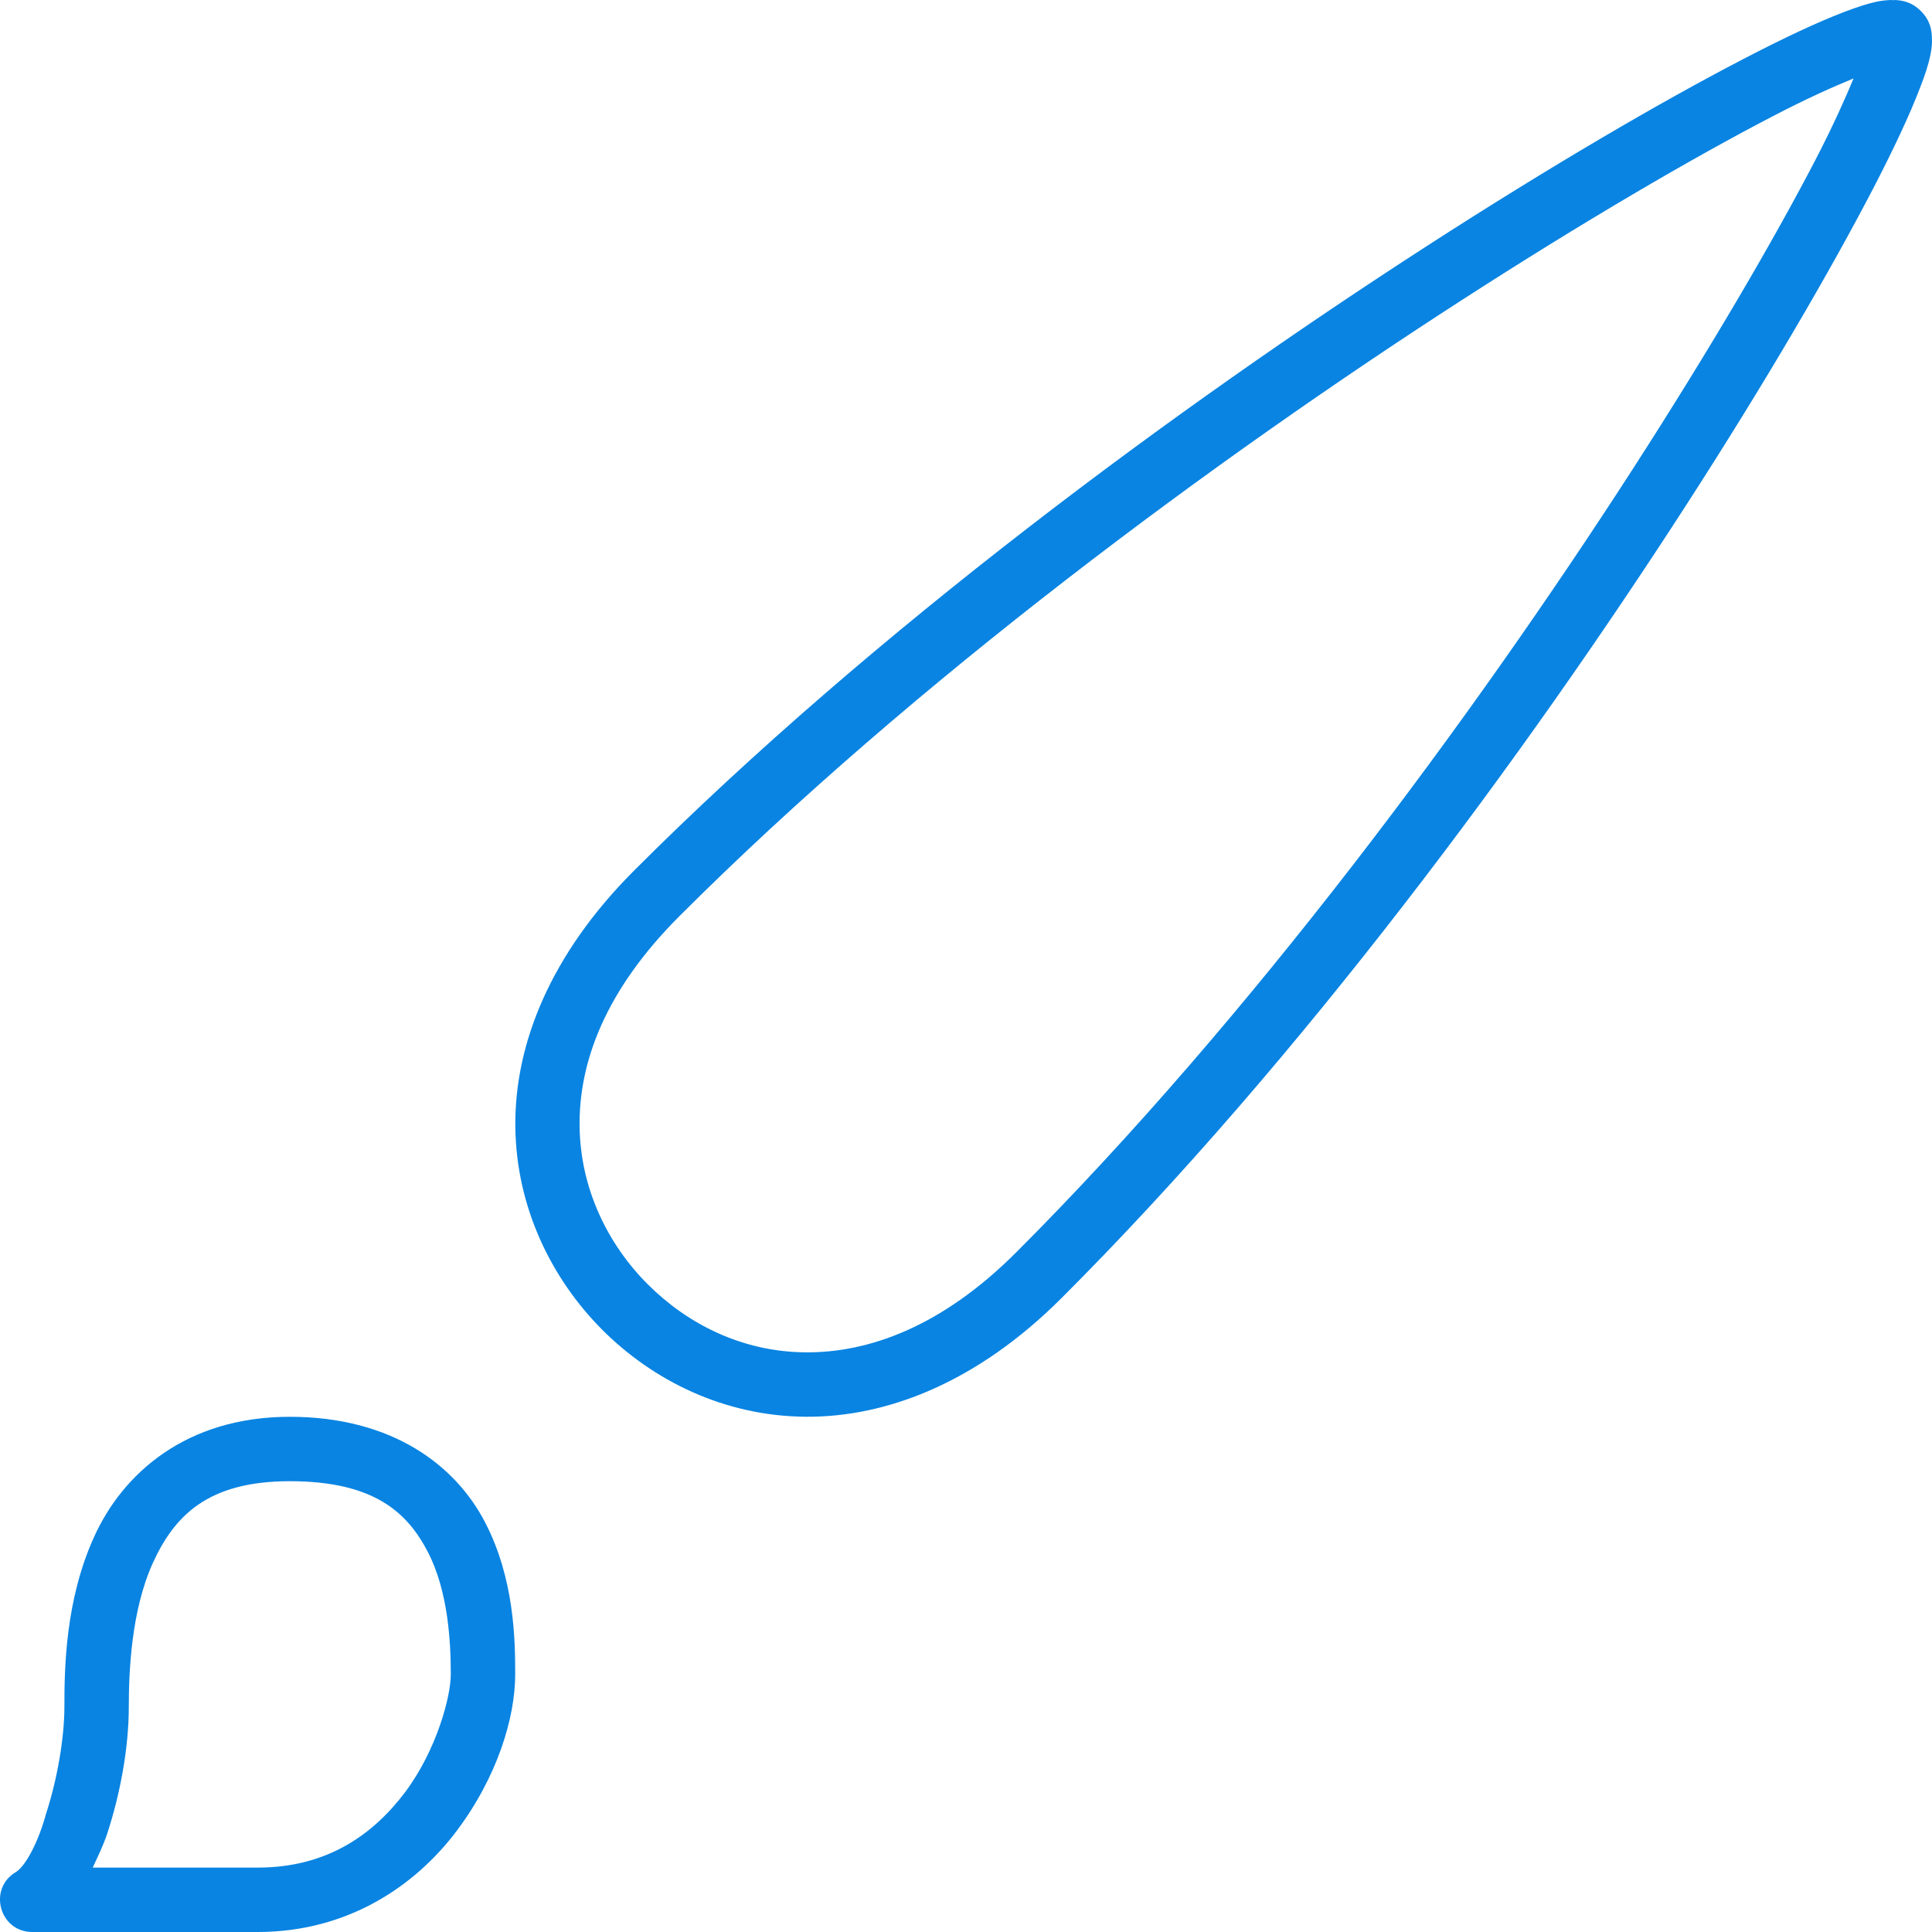
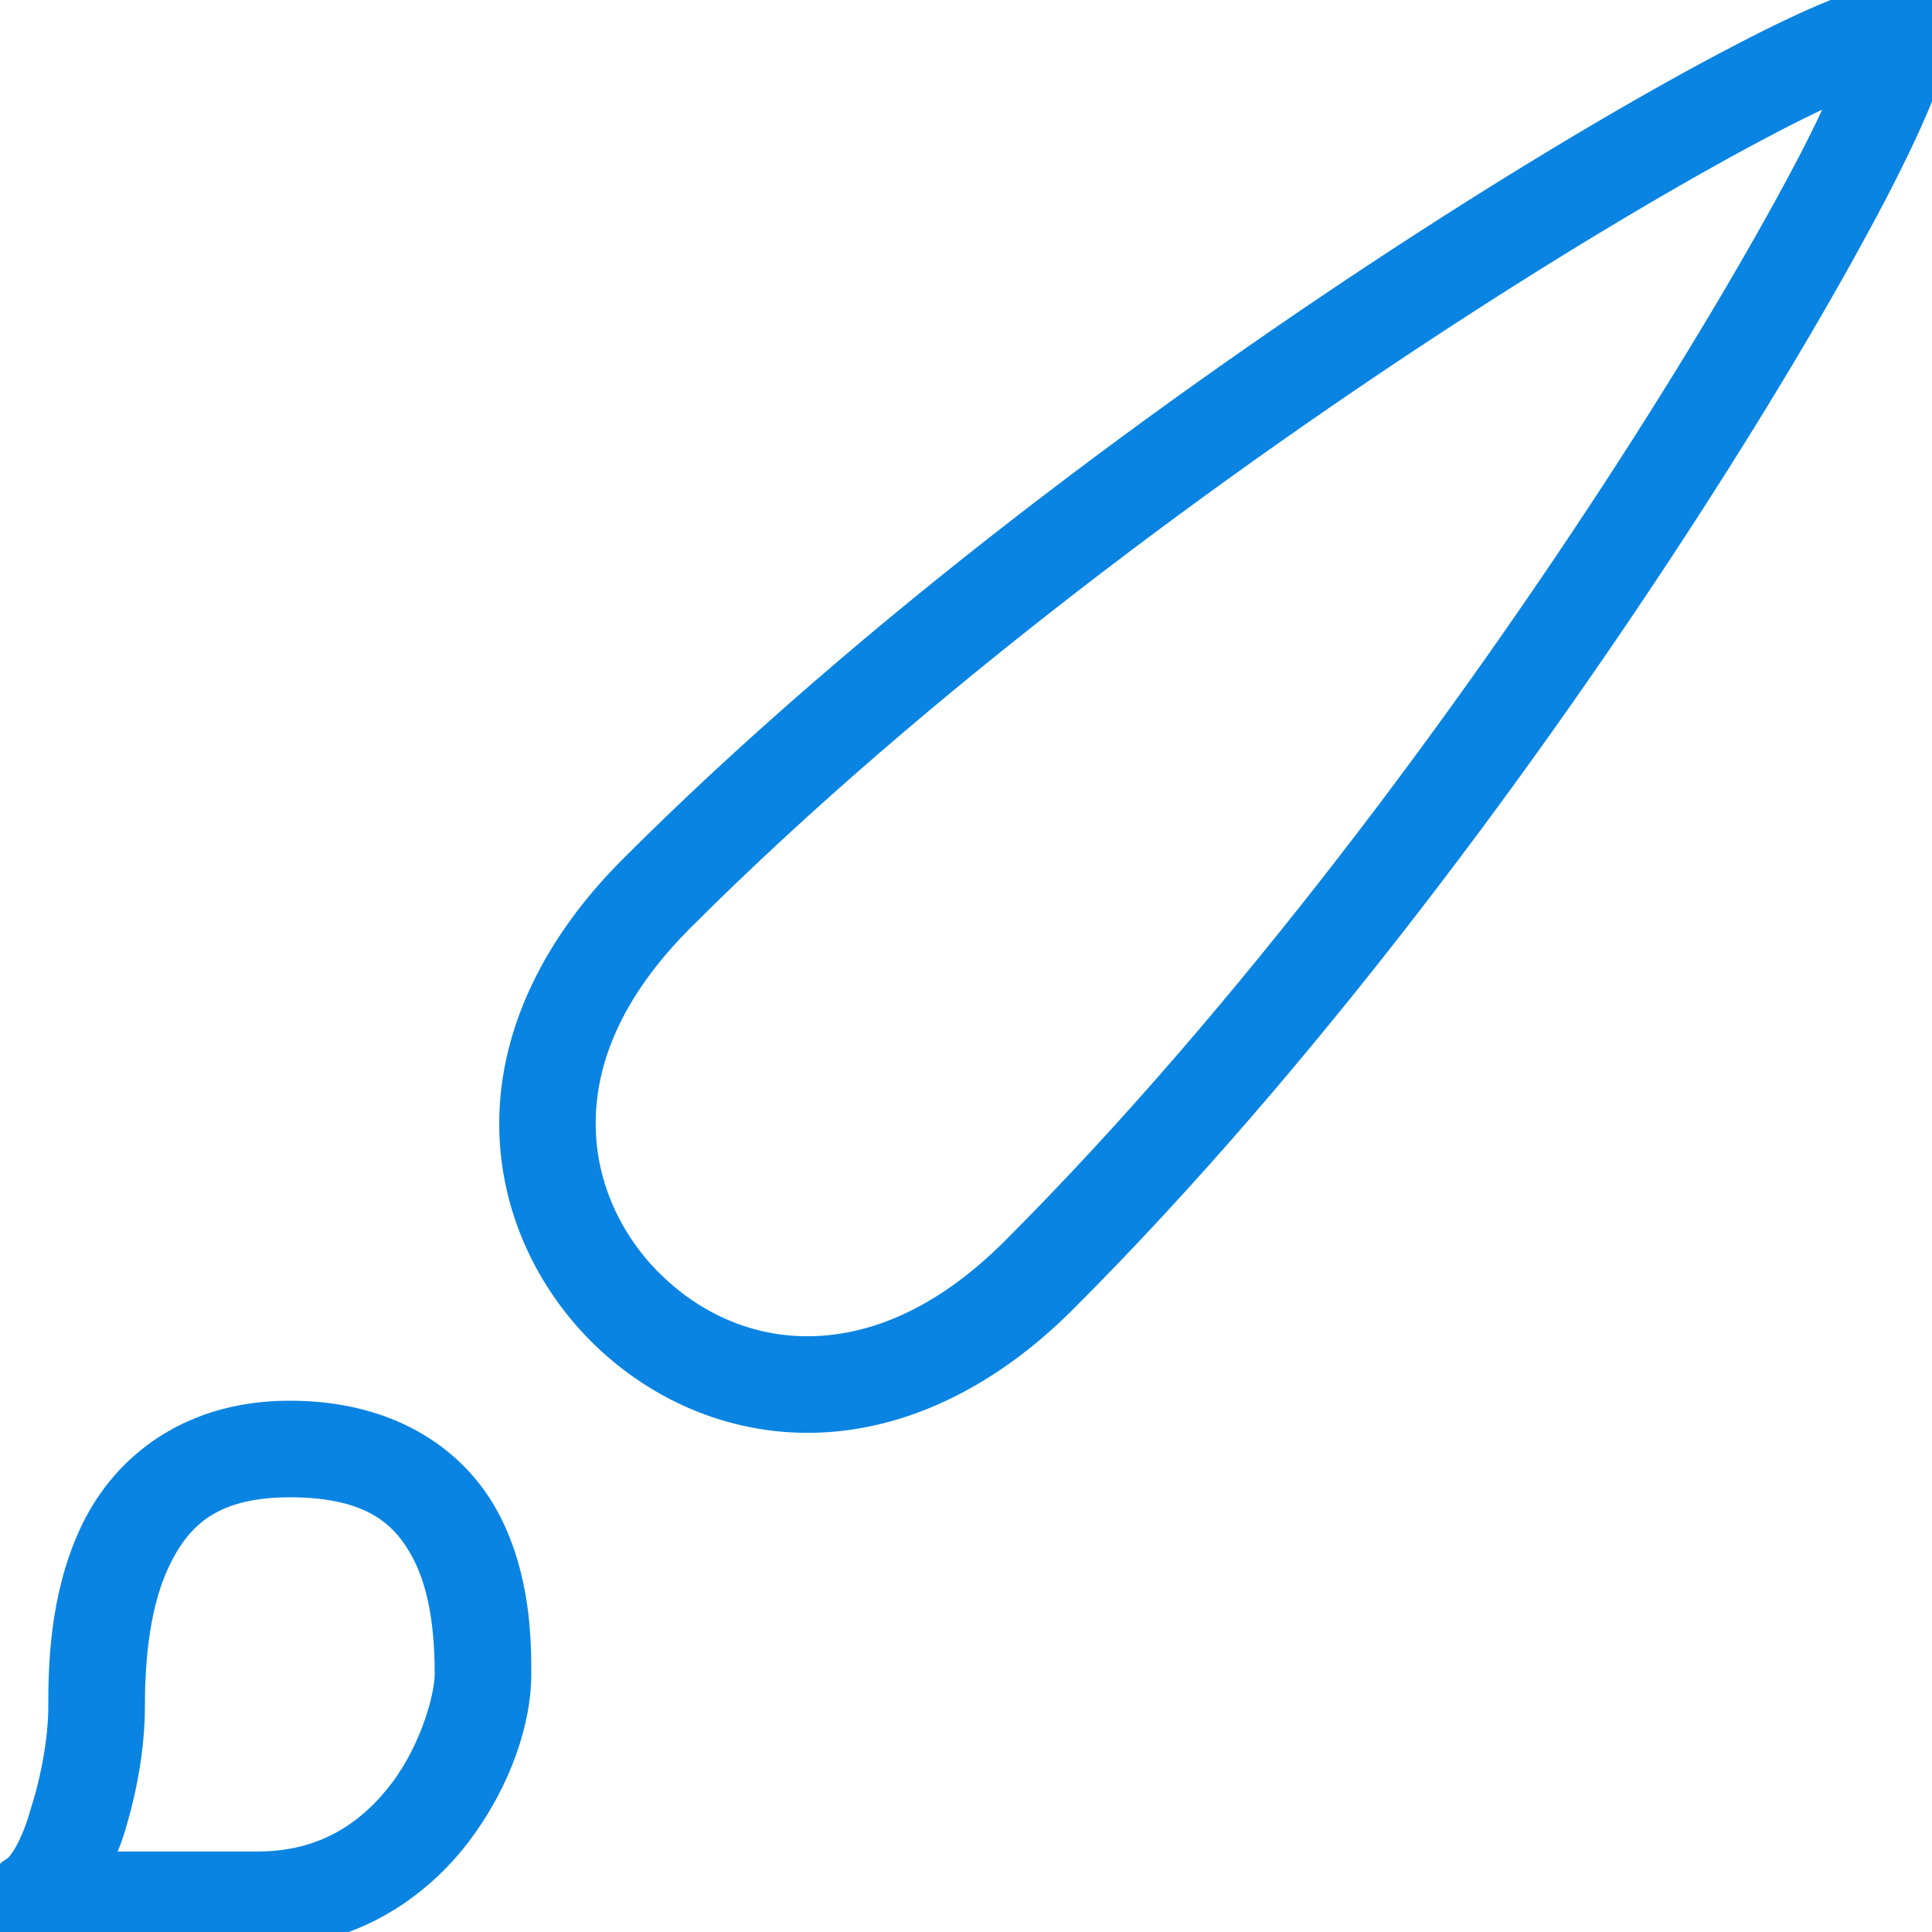
- <svg xmlns="http://www.w3.org/2000/svg" fill="#0984e2" width="800px" height="800px" viewBox="0 0 30 30">
+ <svg xmlns="http://www.w3.org/2000/svg" fill="#0984e2" stroke="#0984e2" stroke-width="0.5" stroke-linejoin="round" width="800px" height="800px" viewBox="0 0 30 30">
  <path d="M4.5 22c-1.614 0-2.597.884-3.04 1.867C1.013 24.85 1 25.915 1 26.5c0 .497-.114 1.14-.285 1.664-.113.418-.305.796-.463.902-.445.256-.263.935.25.934H4c1.415 0 2.457-.728 3.09-1.568.632-.84.91-1.76.91-2.432 0-.525-.01-1.48-.467-2.36C7.076 22.756 6.093 22 4.5 22zm0 1c1.307 0 1.826.485 2.144 1.1.318.614.356 1.408.356 1.9 0 .345-.22 1.175-.71 1.83C5.795 28.485 5.083 29 4 29H1.44c.077-.17.16-.332.224-.525.203-.62.336-1.332.336-1.975 0-.555.04-1.49.37-2.223C2.703 23.545 3.216 23 4.5 23zM29.424.002c-.102-.006-.182.006-.263.02-.162.033-.33.09-.533.167-.404.155-.93.4-1.566.732-1.272.66-2.983 1.658-4.91 2.902-3.857 2.49-8.574 5.962-12.305 9.694-1.31 1.31-1.857 2.706-1.845 3.972.012 1.267.57 2.378 1.35 3.16.783.783 1.883 1.338 3.15 1.35 1.267.012 2.673-.533 3.983-1.844 3.732-3.73 7.204-8.448 9.693-12.304 1.245-1.928 2.24-3.64 2.903-4.913.33-.637.576-1.163.73-1.567.08-.202.135-.37.167-.533.016-.082.027-.162.02-.264-.004-.102-.022-.254-.17-.402-.15-.15-.3-.166-.403-.172zm-.642 1.217c-.138.33-.315.728-.59 1.26-.64 1.232-1.625 2.923-2.855 4.83-2.46 3.81-5.908 8.487-9.56 12.14-1.16 1.16-2.298 1.56-3.277 1.55-.98-.01-1.826-.44-2.442-1.057-.616-.615-1.05-1.484-1.058-2.463-.01-.978.39-2.095 1.552-3.255 3.653-3.653 8.328-7.1 12.14-9.56 1.906-1.23 3.597-2.216 4.83-2.856.53-.277.927-.453 1.26-.59z" />
</svg>
